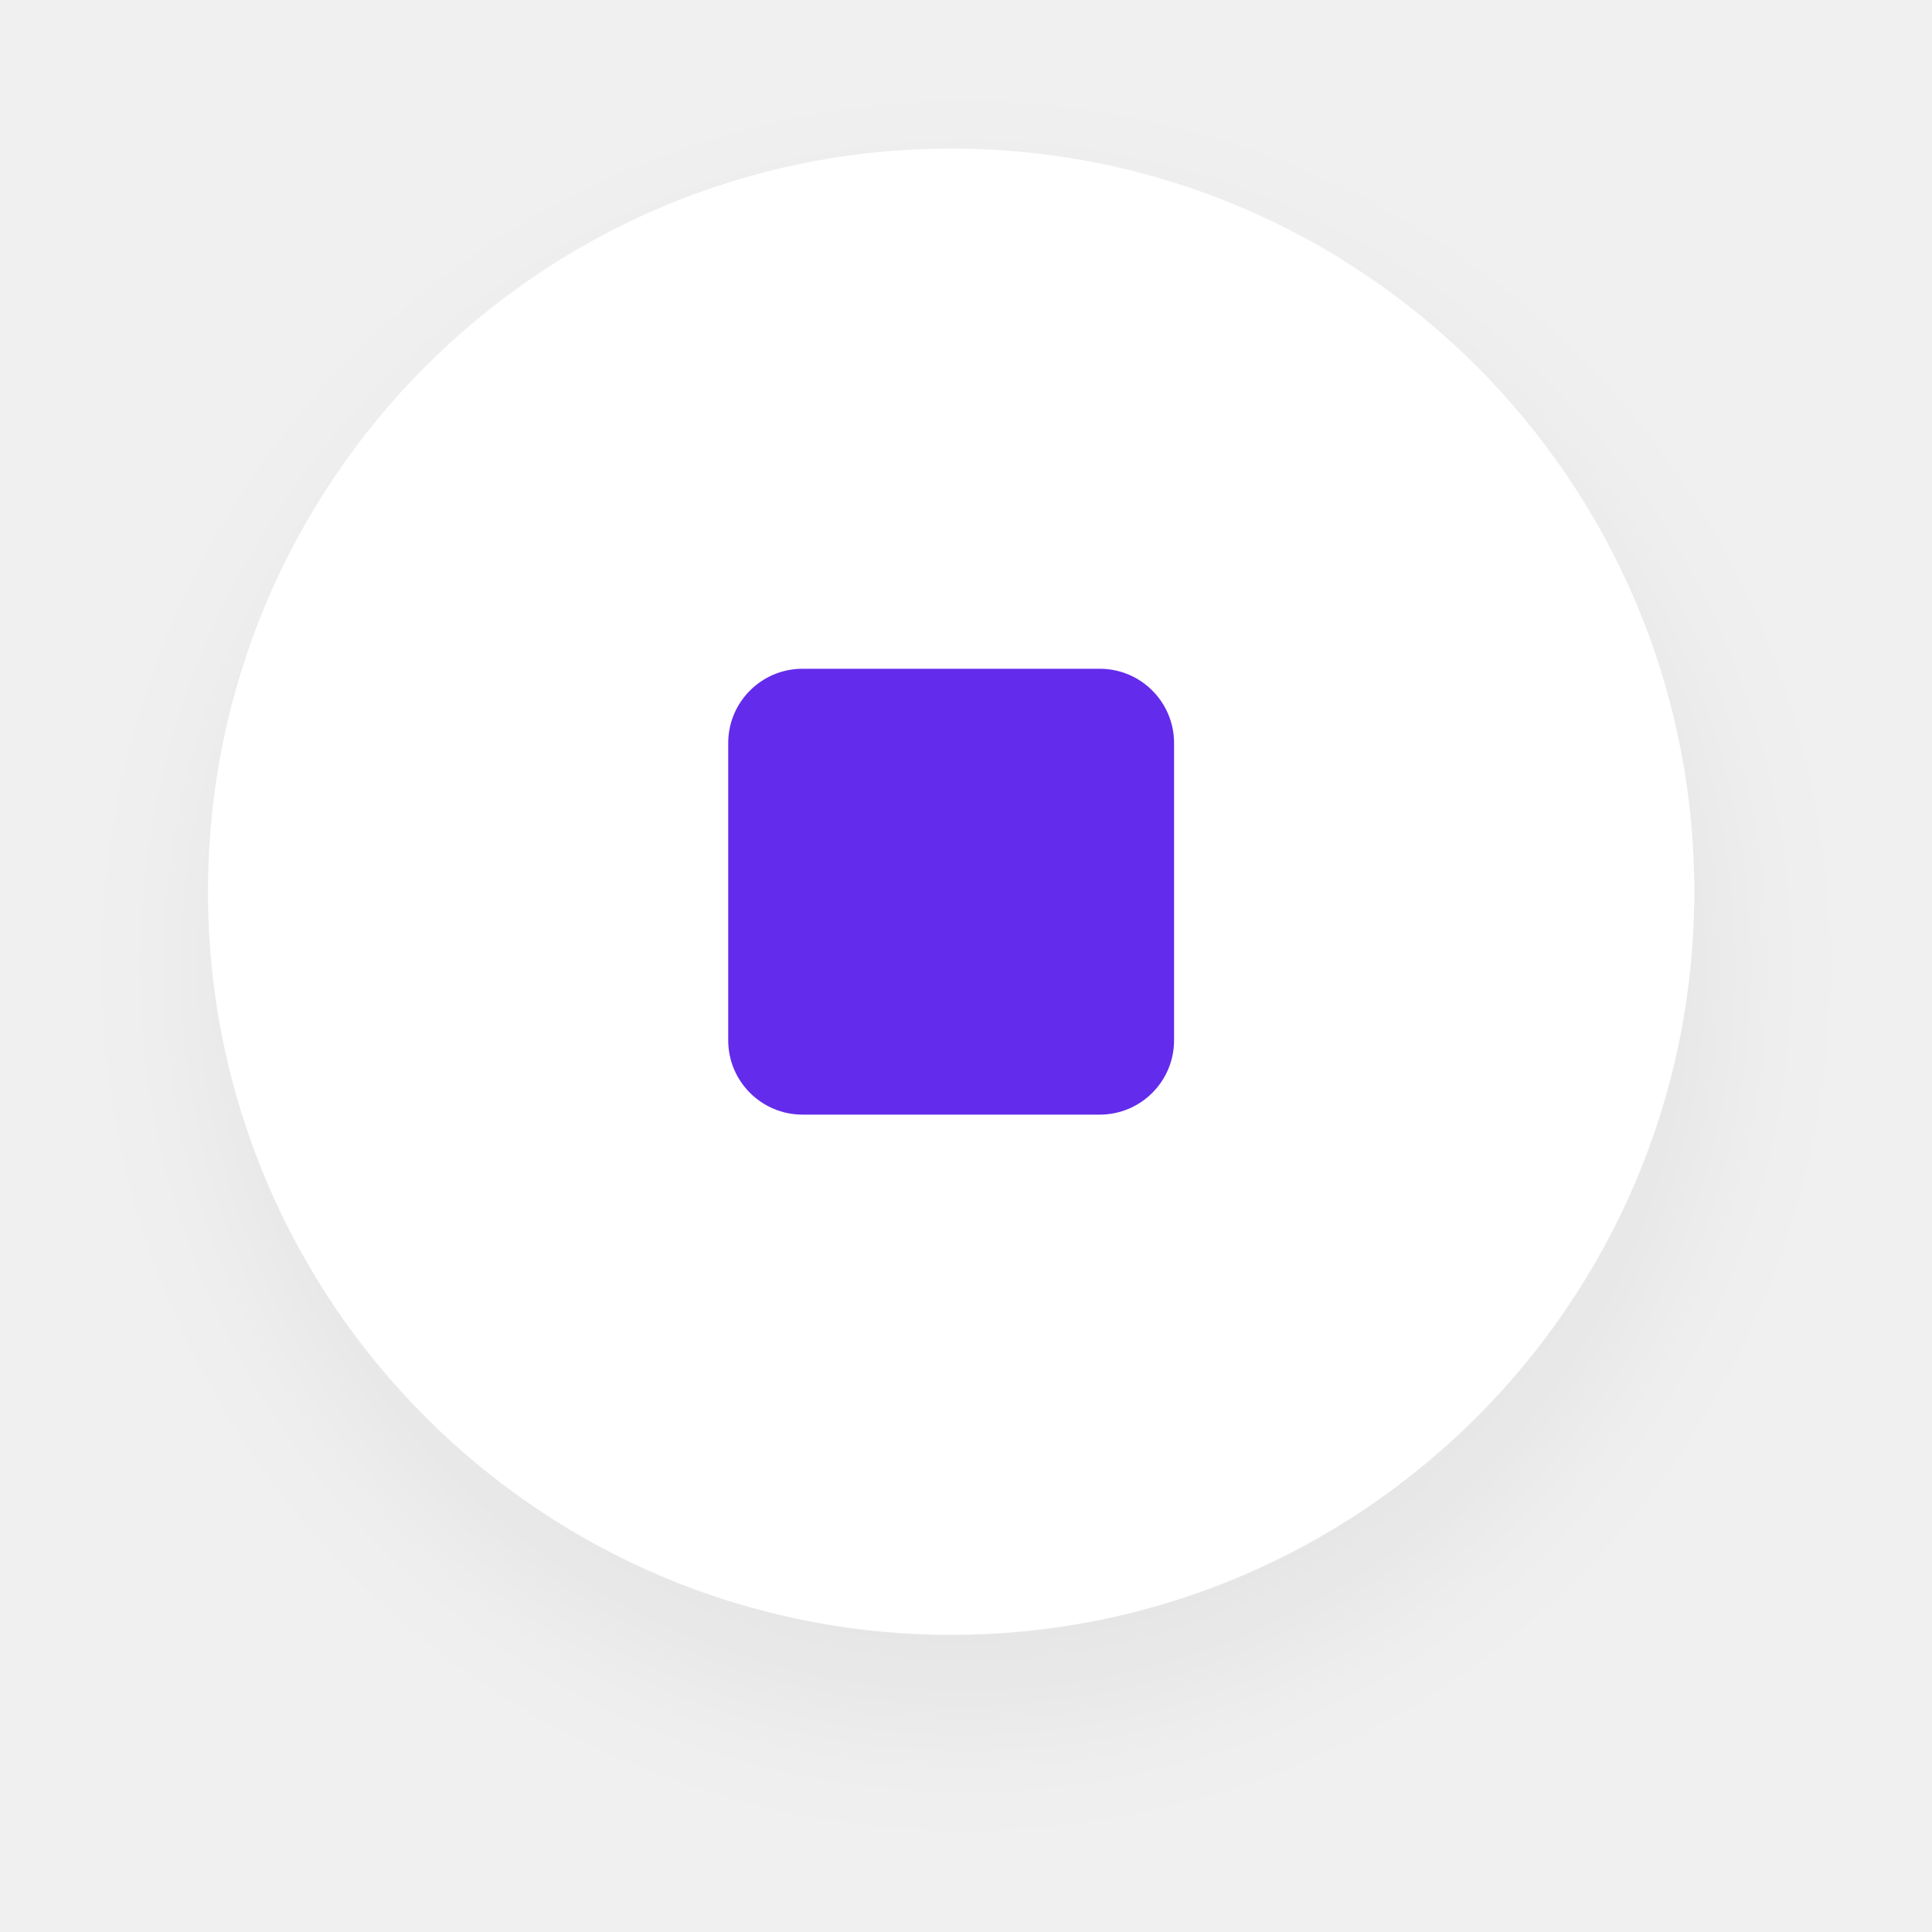
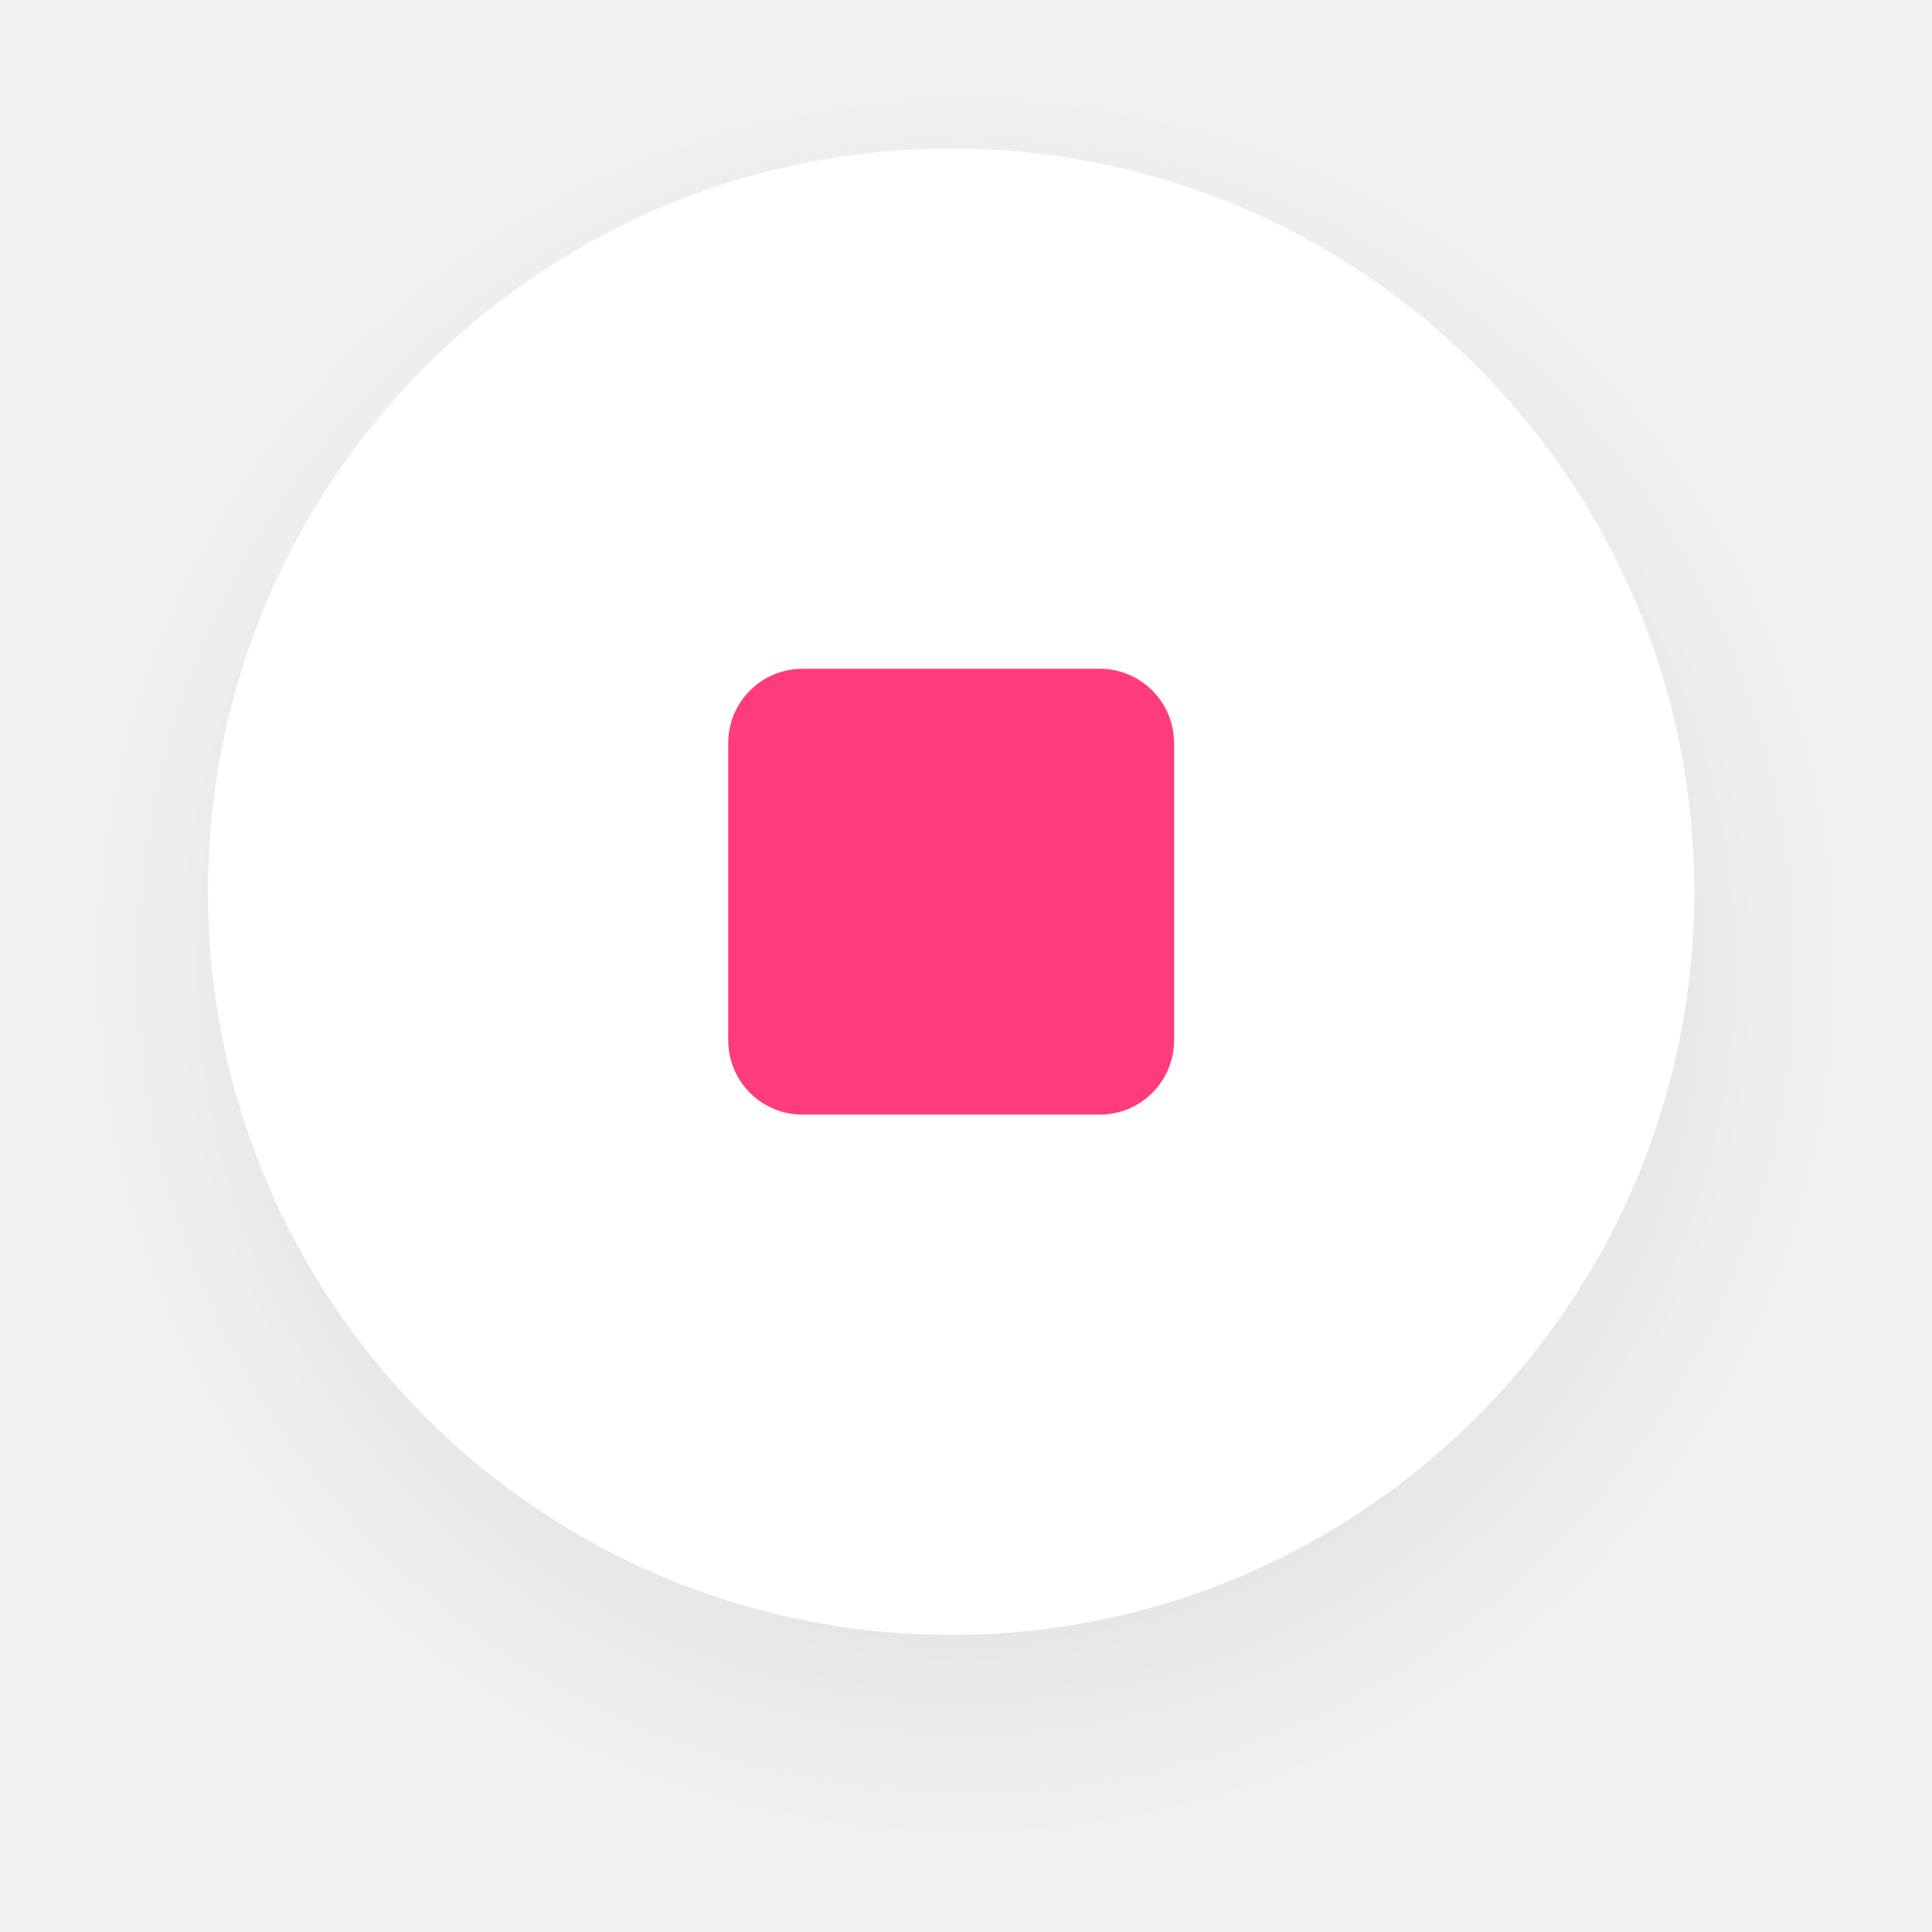
<svg xmlns="http://www.w3.org/2000/svg" width="130" height="130" viewBox="0 0 130 130">
  <defs>
    <filter id="타원_243" width="130" height="130" x="0" y="0" filterUnits="userSpaceOnUse">
      <feOffset dx="1" dy="5" />
      <feGaussianBlur result="blur" stdDeviation="5" />
      <feFlood flood-opacity=".051" />
      <feComposite in2="blur" operator="in" />
      <feComposite in="SourceGraphic" />
    </filter>
  </defs>
  <g id="pause_w_l" transform="translate(14 10)">
    <g id="그룹_19097" data-name="그룹 19097" transform="translate(-130 -309)">
      <g filter="url(#타원_243)" transform="translate(116 299)">
        <circle id="타원_243-2" cx="50" cy="50" r="50" fill="#fff" data-name="타원 243" transform="translate(14 10)" />
      </g>
-       <rect id="사각형_6109" width="30" height="30" fill="#632beb" data-name="사각형 6109" rx="5" transform="translate(165 344)" />
+       <rect id="사각형_6109" width="30" height="30" fill="#FF3C7B" data-name="사각형 6109" rx="5" transform="translate(165 344)" />
    </g>
  </g>
</svg>
